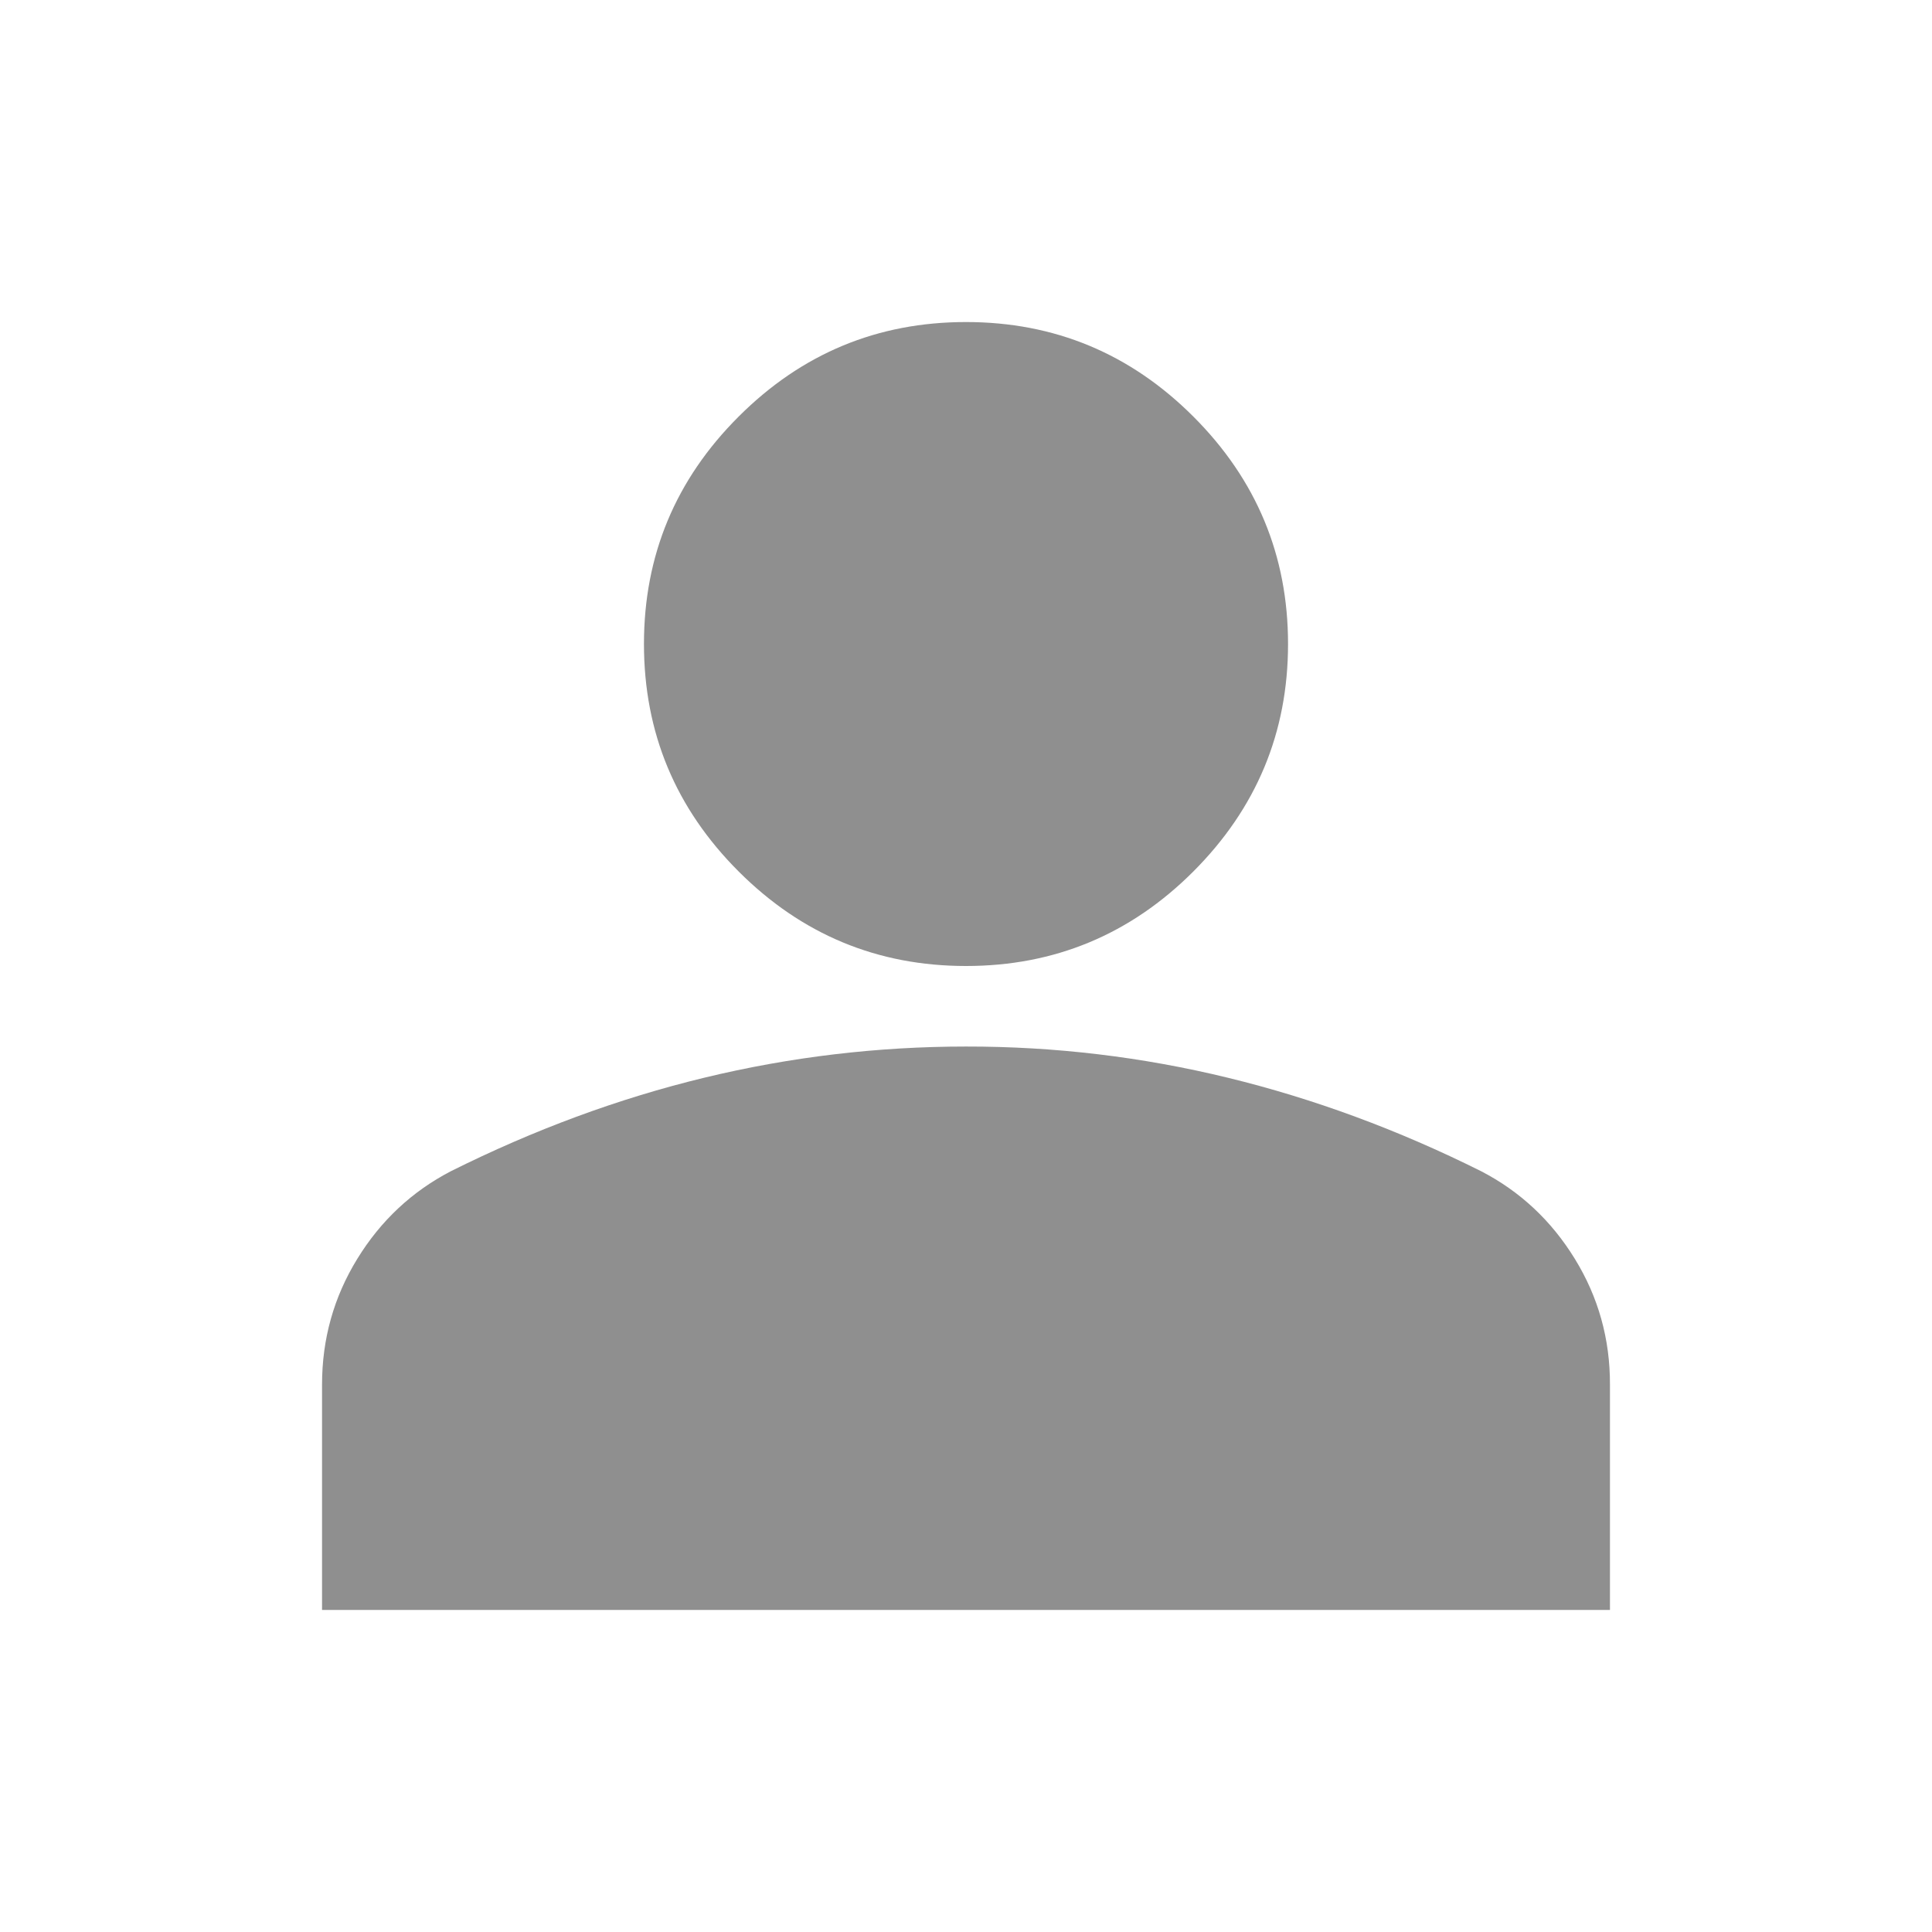
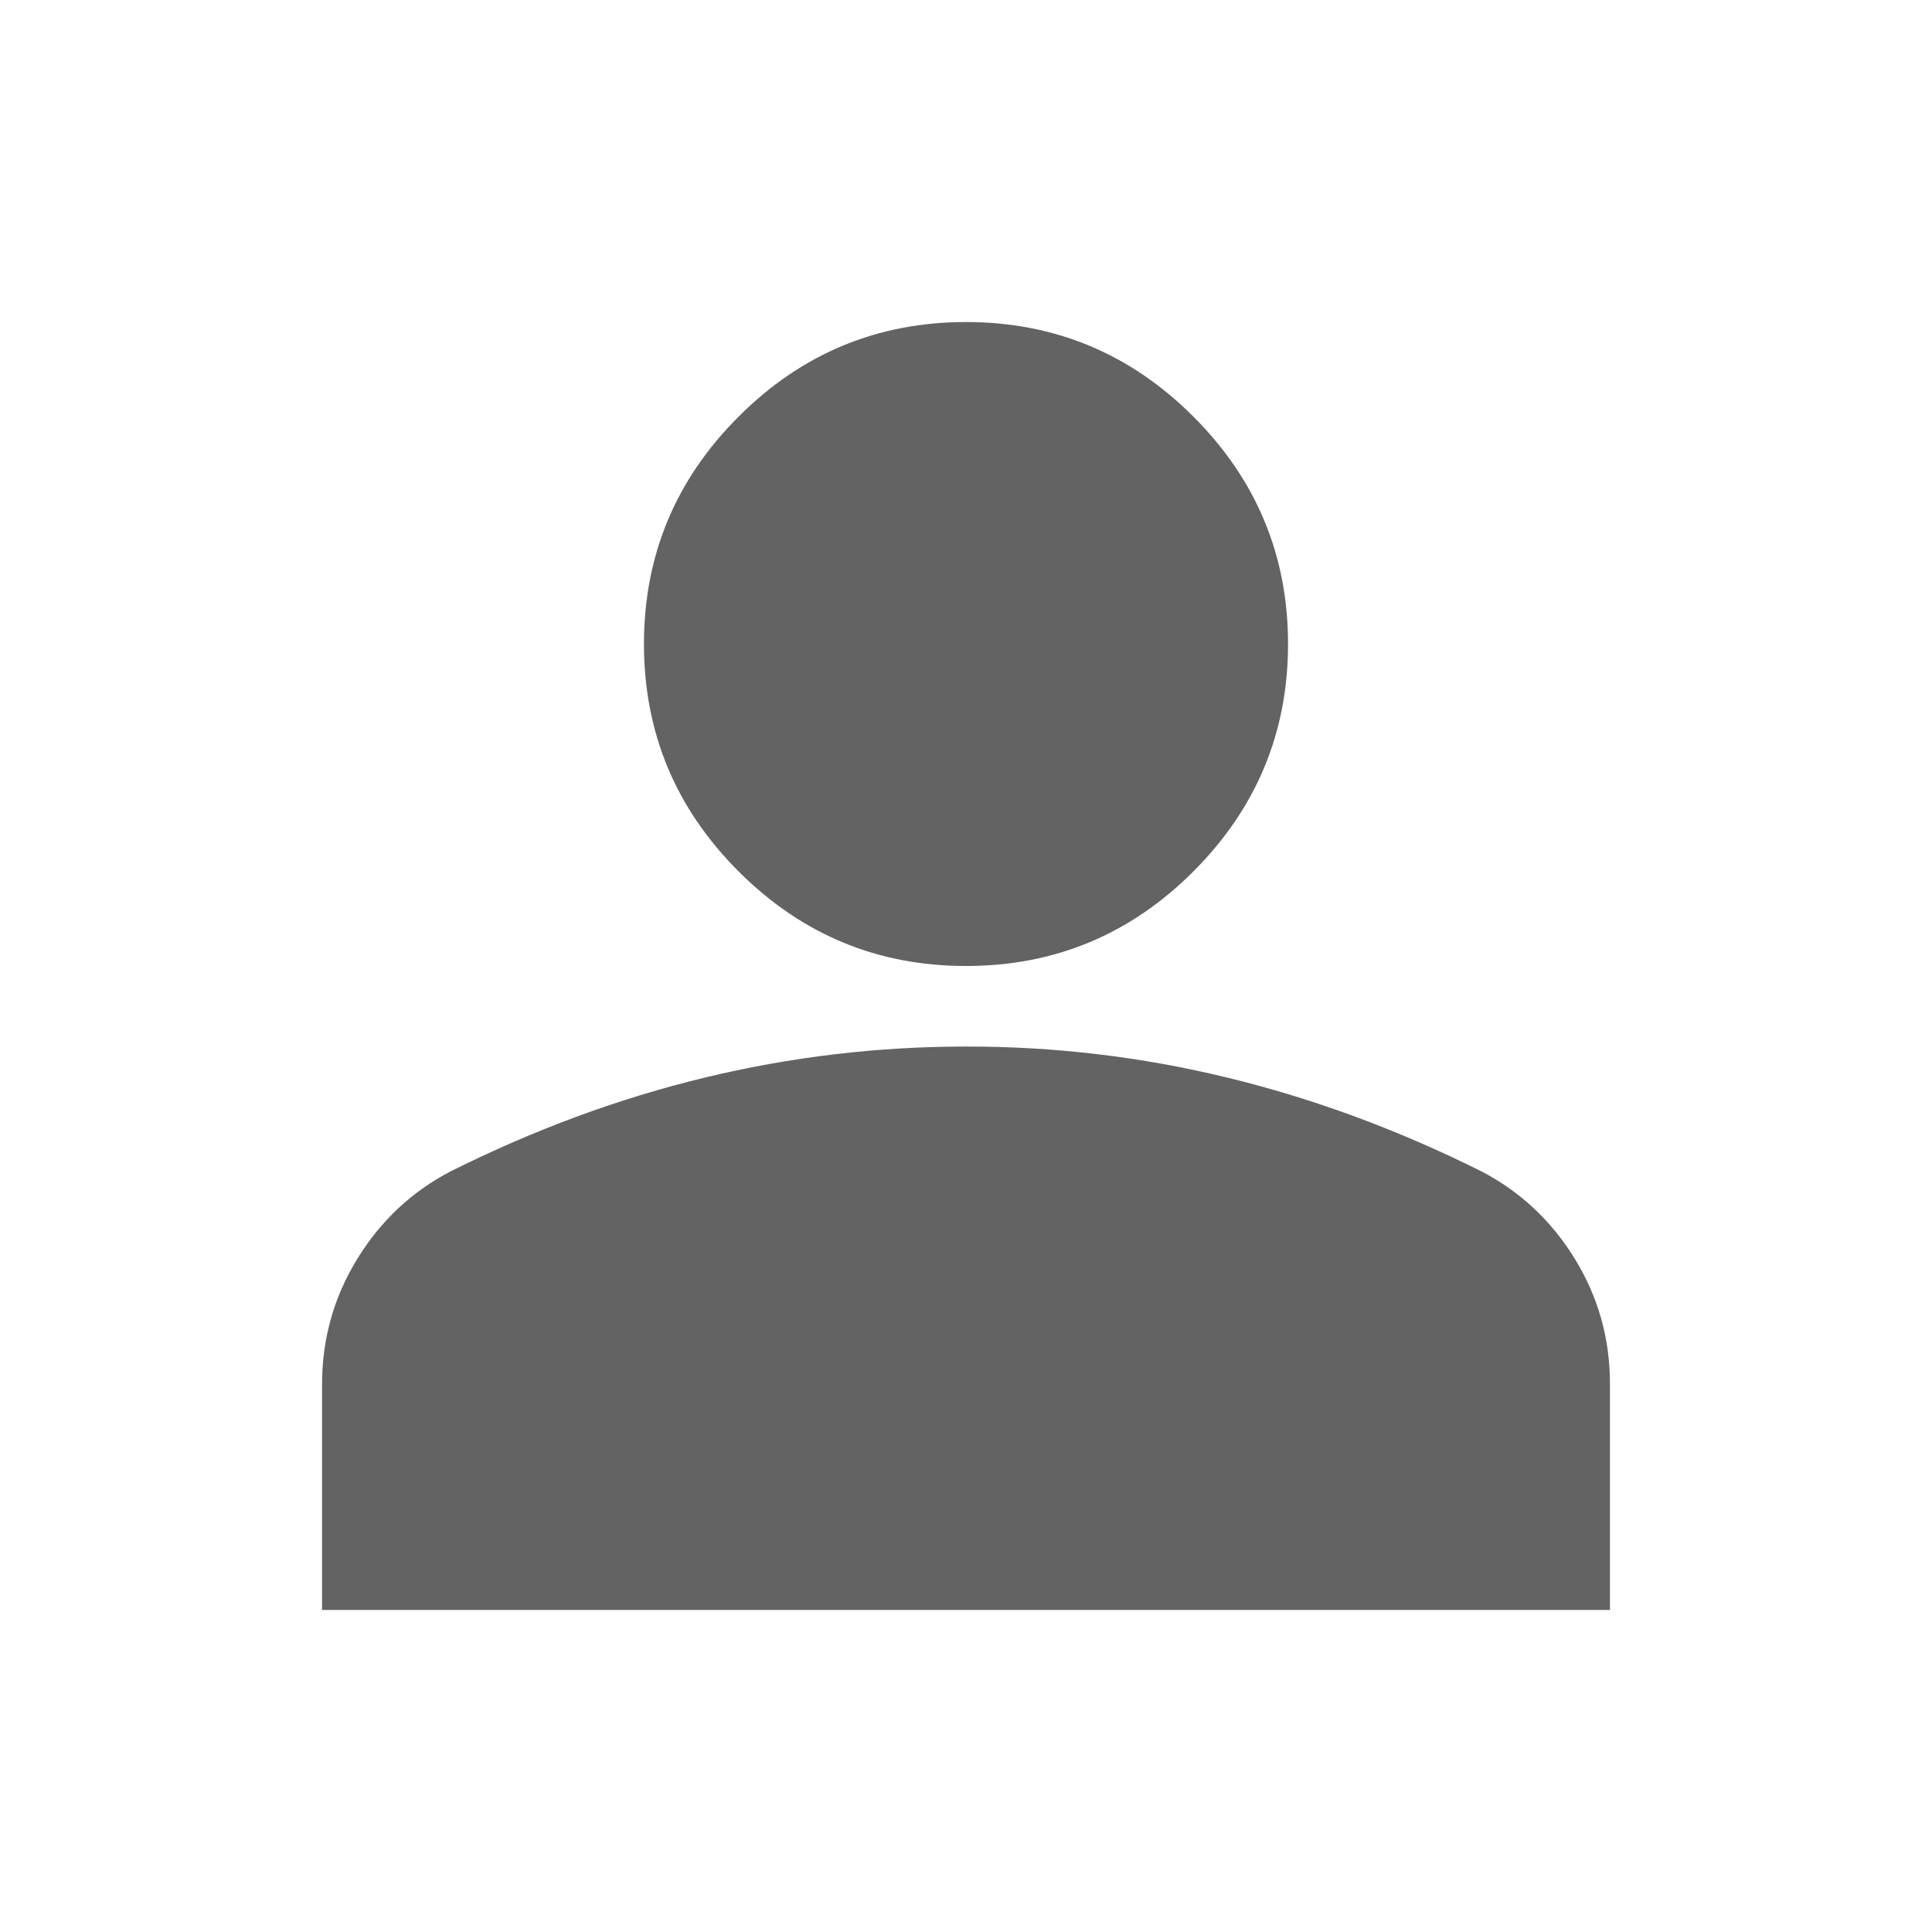
<svg xmlns="http://www.w3.org/2000/svg" width="16" height="16" viewBox="0 0 16 16" fill="none">
-   <path d="M6.117 7.217C5.594 6.694 5.333 6.067 5.333 5.333C5.333 4.6 5.594 3.972 6.117 3.45C6.639 2.928 7.267 2.667 8 2.667C8.733 2.667 9.361 2.928 9.883 3.45C10.405 3.972 10.667 4.6 10.667 5.333C10.667 6.067 10.405 6.694 9.883 7.217C9.361 7.739 8.733 8 8 8C7.267 8 6.639 7.739 6.117 7.217ZM2.667 13.333V11.467C2.667 11.089 2.764 10.742 2.959 10.425C3.153 10.109 3.412 9.867 3.733 9.7C4.422 9.356 5.122 9.097 5.833 8.925C6.544 8.753 7.267 8.667 8 8.667C8.733 8.666 9.456 8.752 10.167 8.925C10.878 9.098 11.578 9.356 12.267 9.7C12.589 9.867 12.847 10.108 13.042 10.425C13.237 10.742 13.334 11.089 13.333 11.467V13.333H2.667Z" fill="black" fill-opacity="0.44" />
+   <path d="M6.117 7.217C5.594 6.694 5.333 6.067 5.333 5.333C5.333 4.6 5.594 3.972 6.117 3.45C6.639 2.928 7.267 2.667 8 2.667C8.733 2.667 9.361 2.928 9.883 3.45C10.405 3.972 10.667 4.6 10.667 5.333C10.667 6.067 10.405 6.694 9.883 7.217C9.361 7.739 8.733 8 8 8C7.267 8 6.639 7.739 6.117 7.217ZM2.667 13.333V11.467C2.667 11.089 2.764 10.742 2.959 10.425C3.153 10.109 3.412 9.867 3.733 9.7C4.422 9.356 5.122 9.097 5.833 8.925C6.544 8.753 7.267 8.667 8 8.667C8.733 8.666 9.456 8.752 10.167 8.925C10.878 9.098 11.578 9.356 12.267 9.7C12.589 9.867 12.847 10.108 13.042 10.425C13.237 10.742 13.334 11.089 13.333 11.467V13.333H2.667Z" fill="#636363" />
</svg>
